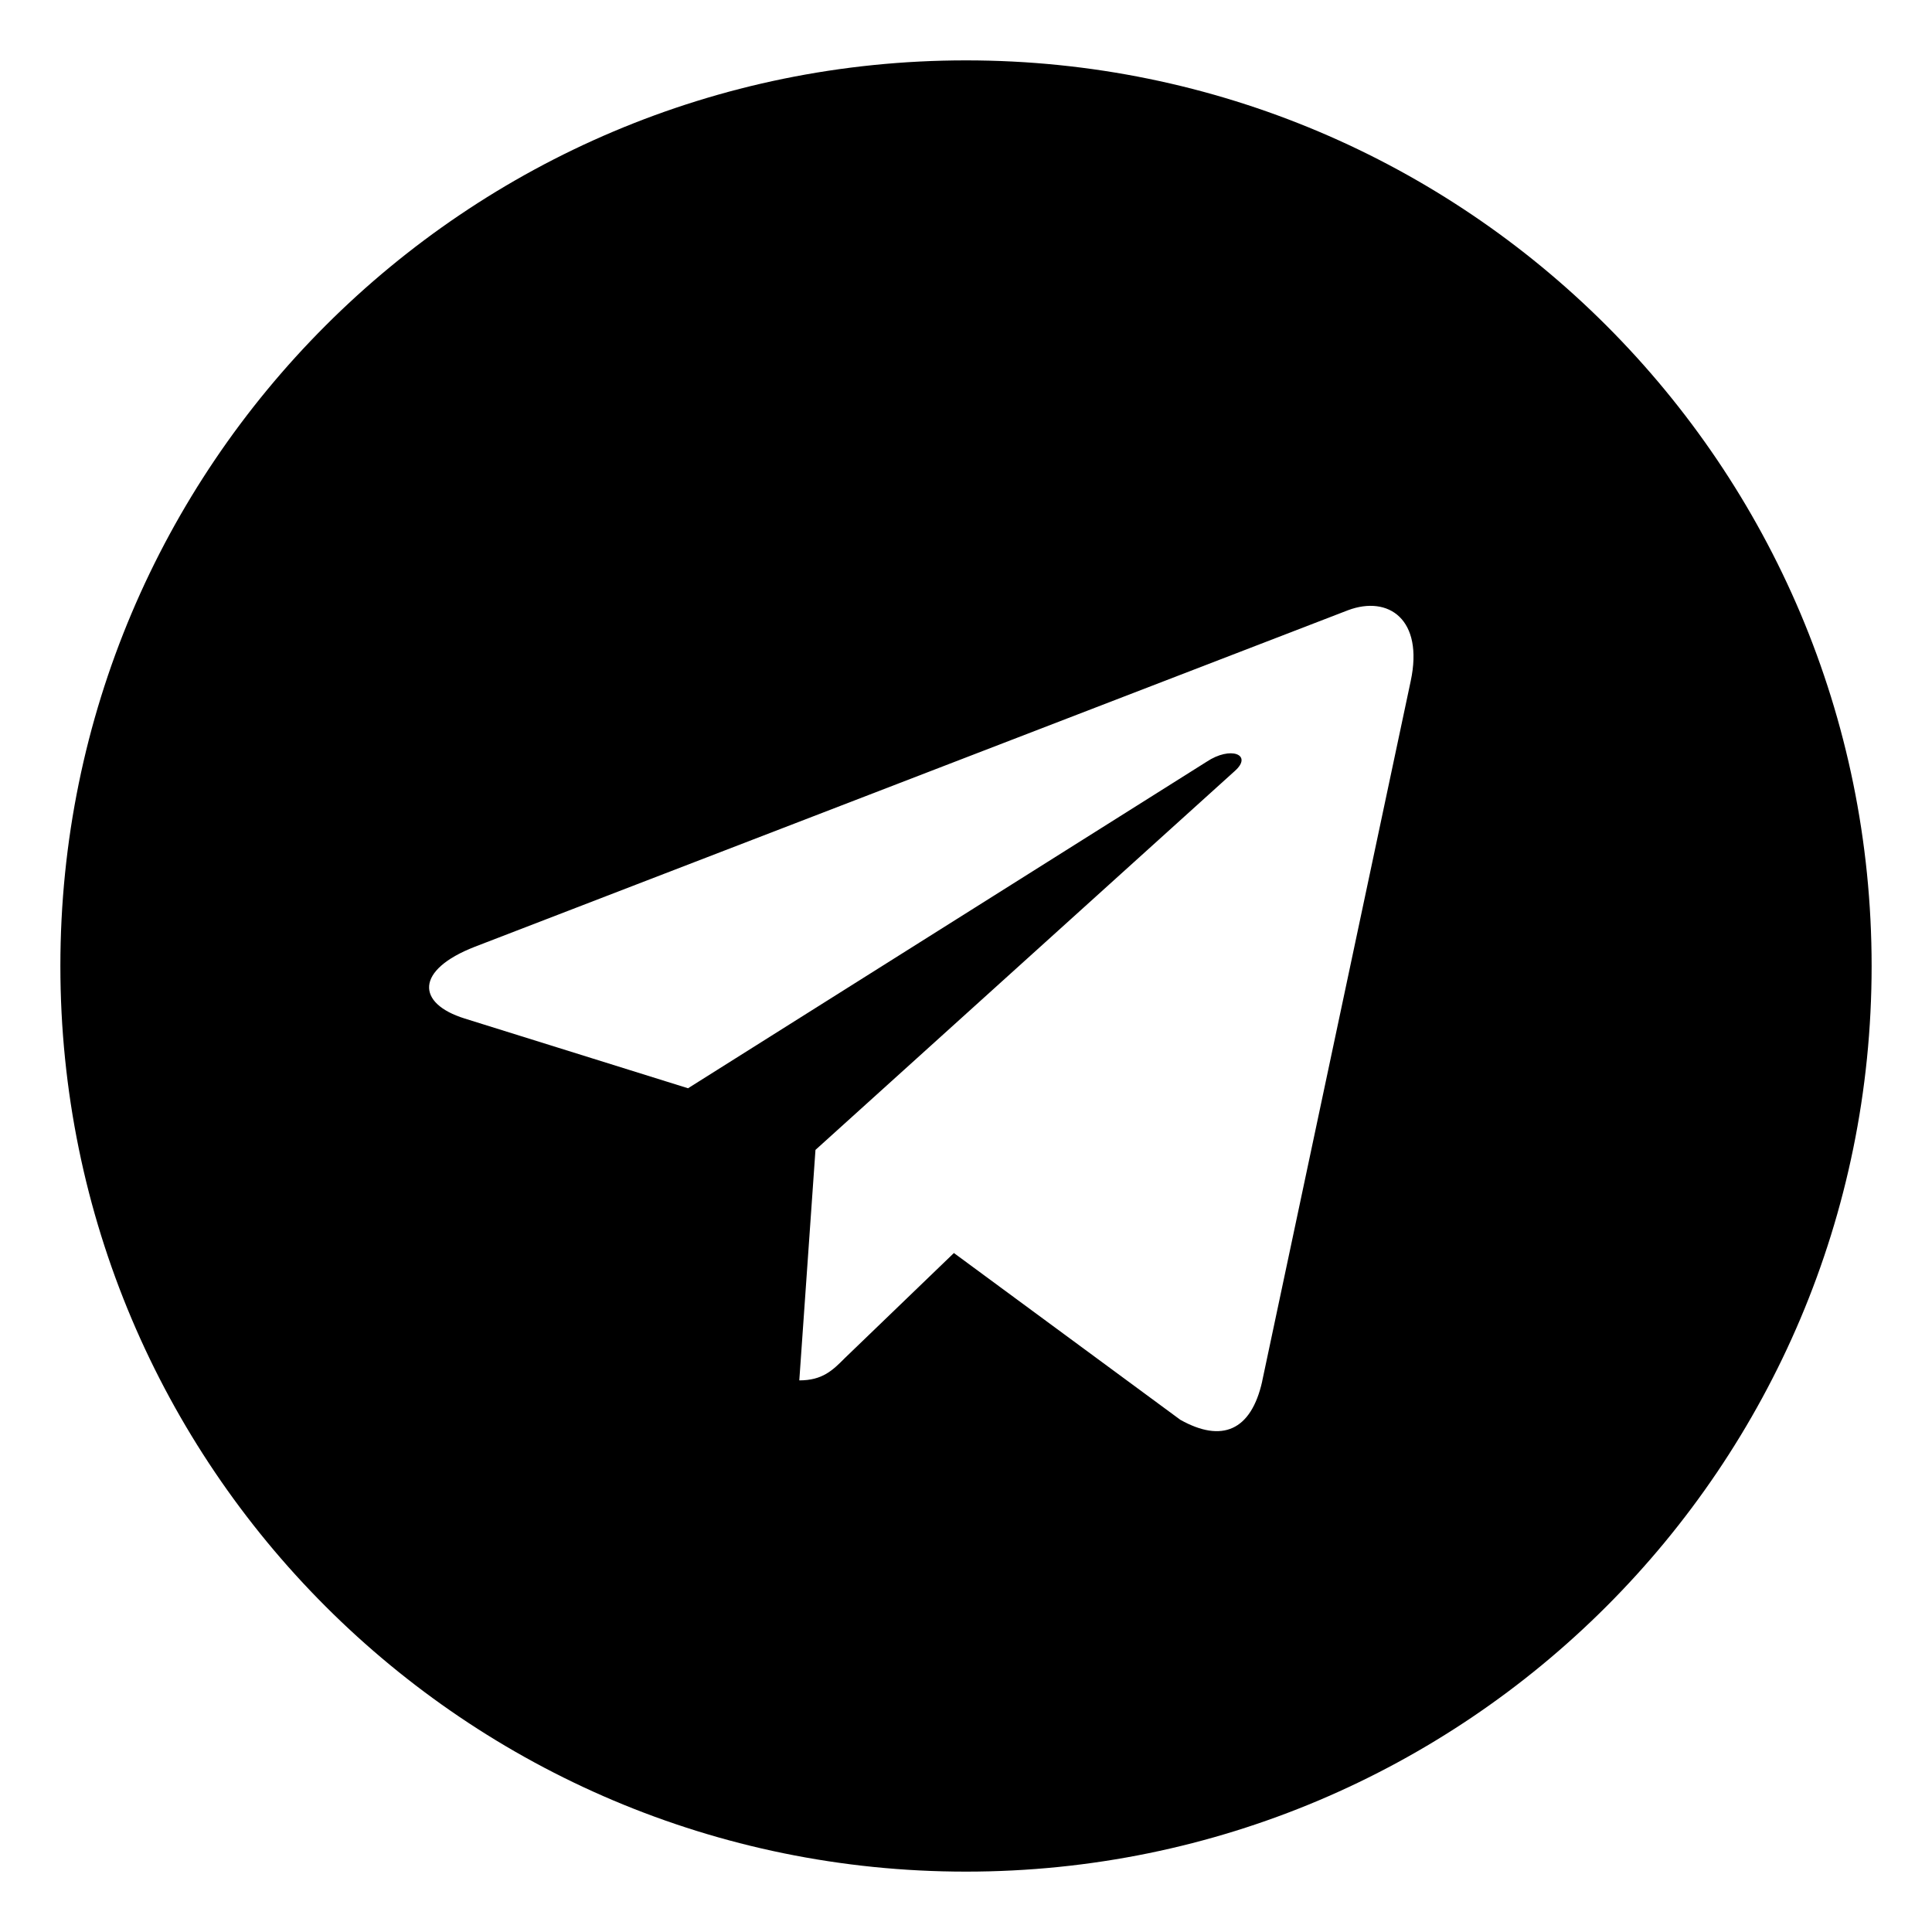
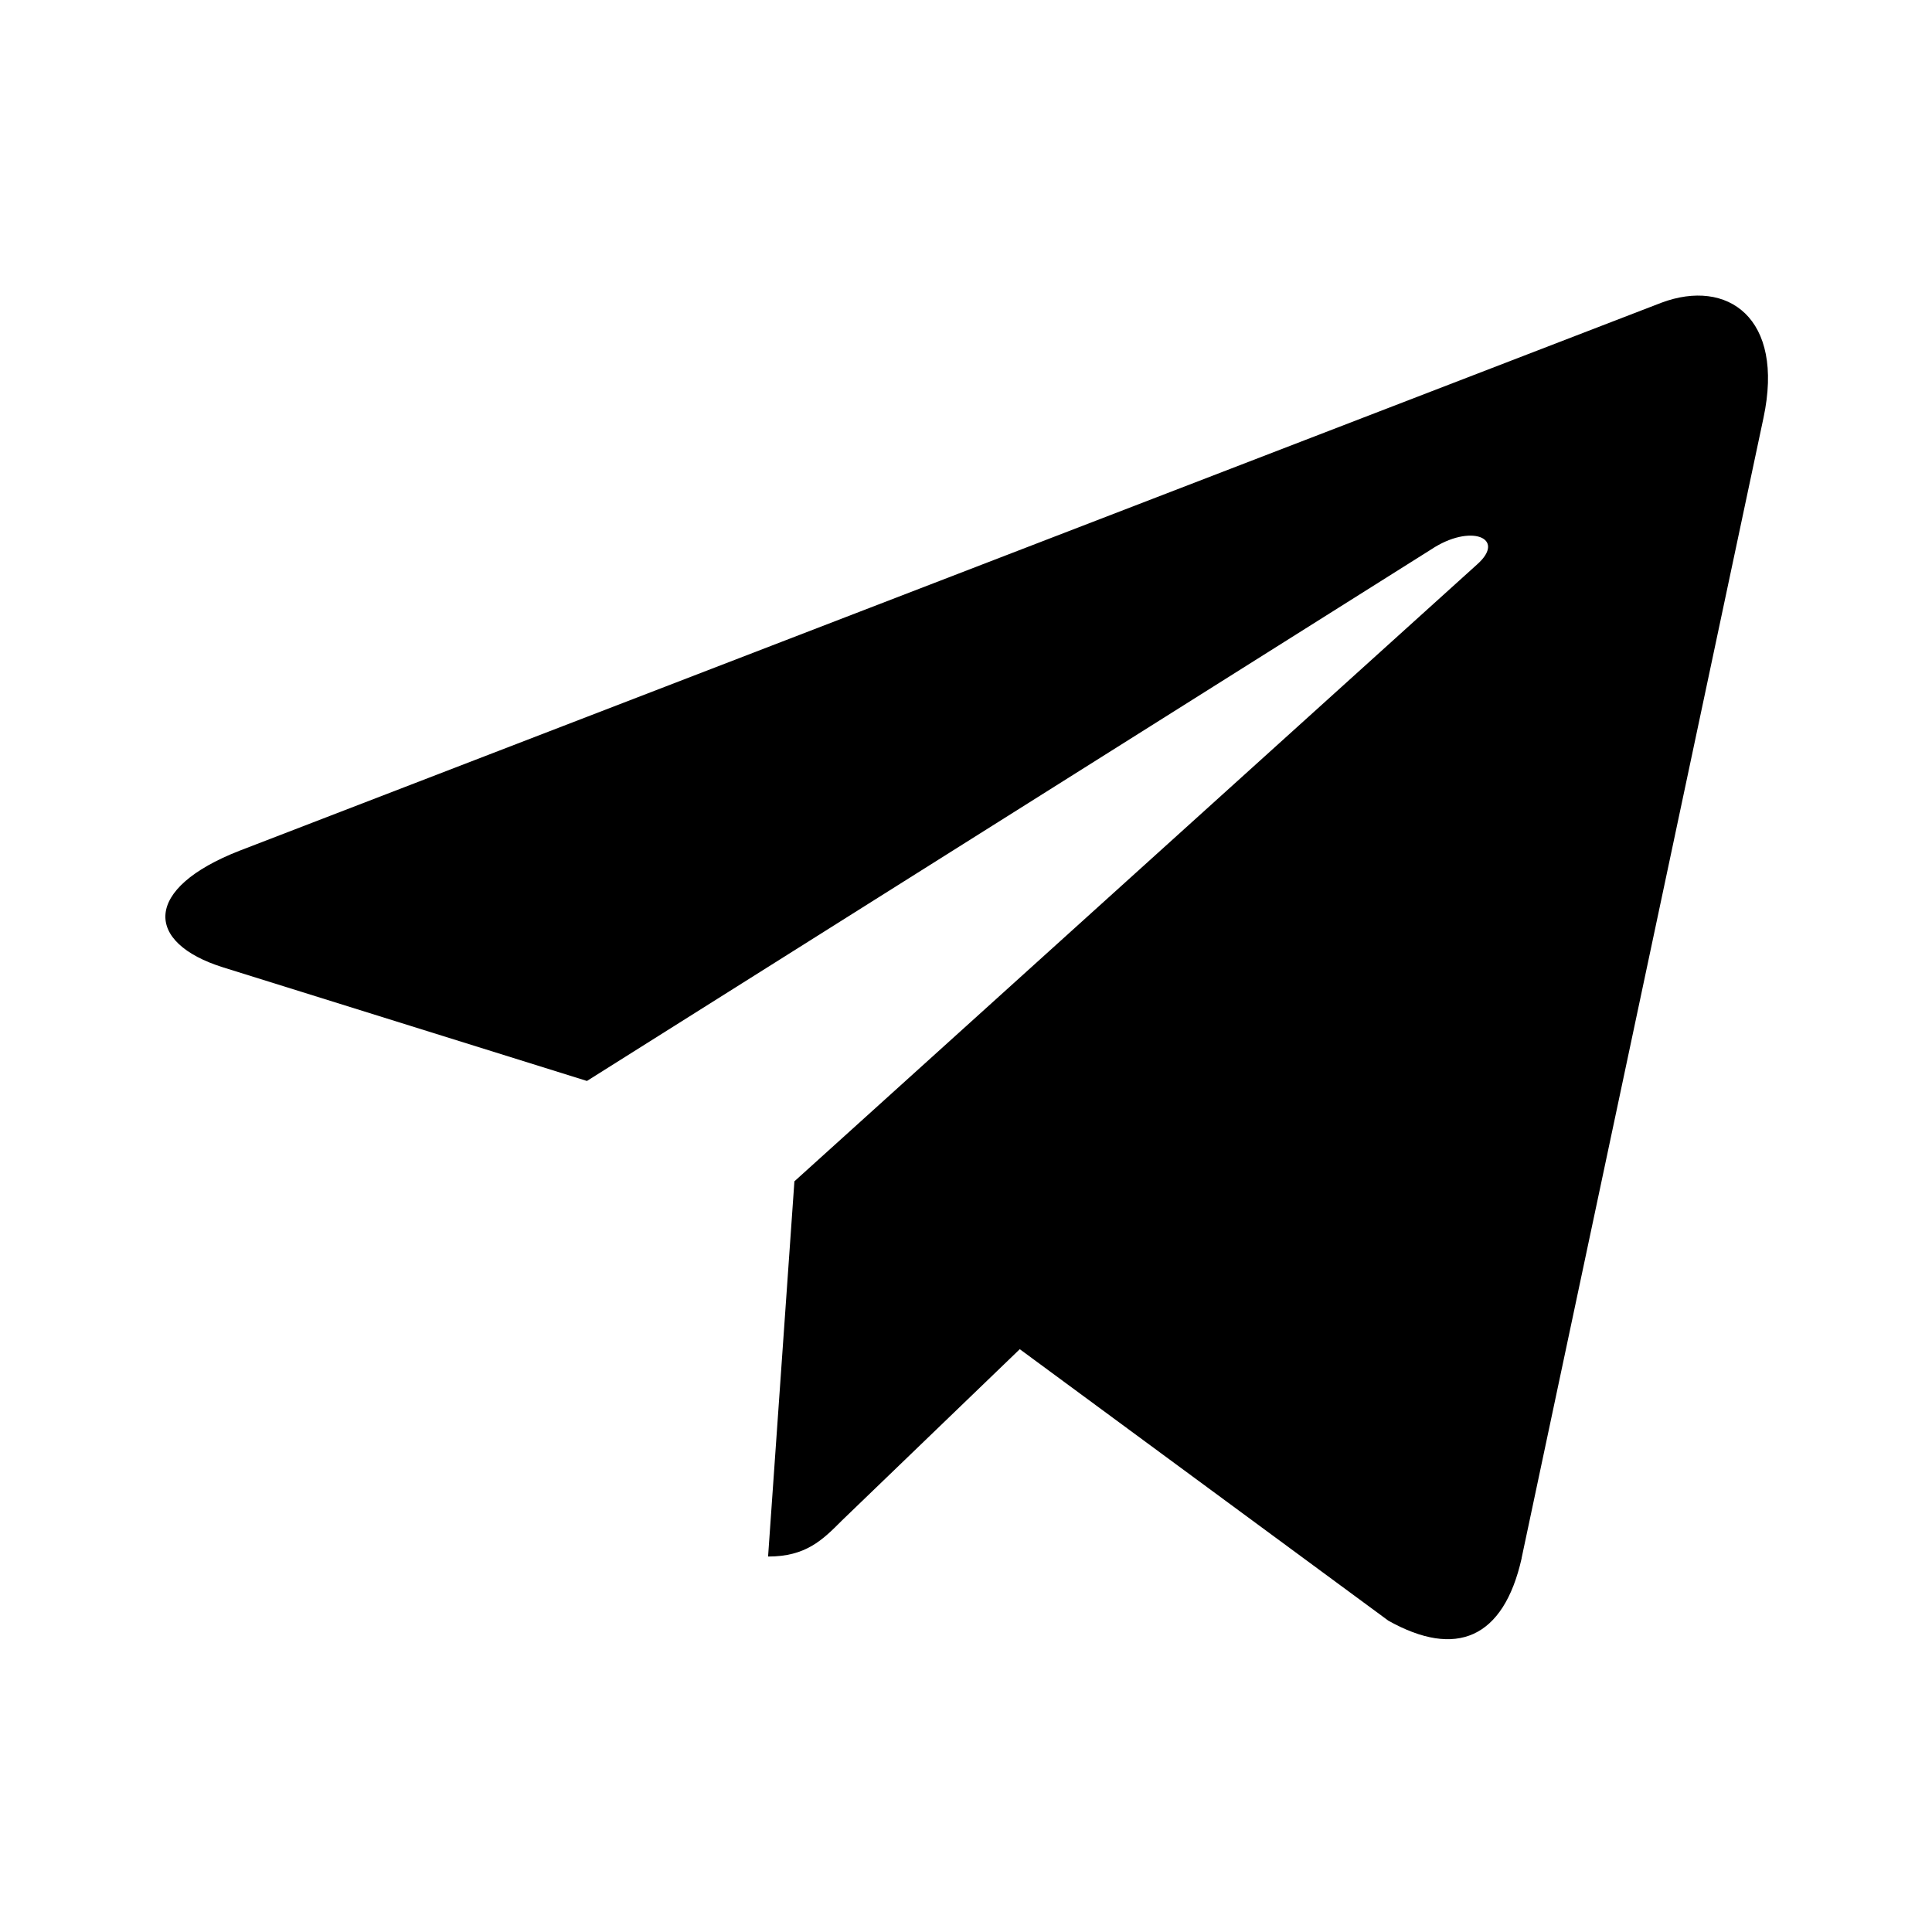
<svg xmlns="http://www.w3.org/2000/svg" viewBox="0 0 1024 1024" version="1.1">
-   <path d="M668.96 732.183l78.754-371.246c6.96-32.674-11.794-45.531-33.223-37.509l-462.857 178.389c-31.611 12.309-31.063 30-5.349 38.023l118.389 36.96 274.834-173.04c12.857-8.571 24.651-3.737 15.017 4.834l-222.309 200.88-8.571 122.16c12.309 0 17.691-5.349 24.103-11.794l57.84-55.714 120 88.389c21.977 12.309 37.509 5.897 43.406-20.366zM992 512c0 265.166-214.834 480-480 480S32 777.166 32 512 246.834 32 512 32s480 214.834 480 480z" />
+   <path d="M806.467 825.894l128.212-604.388c11.331-53.194-19.201-74.125-54.087-61.064l-753.531 290.417c-51.463 20.038-50.57 48.84-8.707 61.901l192.737 60.171 447.43-281.709c20.931-13.954 40.133-6.084 24.448 7.87l-361.918 327.033-13.954 198.876c20.038 0 28.802-8.707 39.239-19.201l94.163-90.703 195.36 143.897c35.779 20.038 61.064 9.601 70.665-33.155z" />
</svg>
